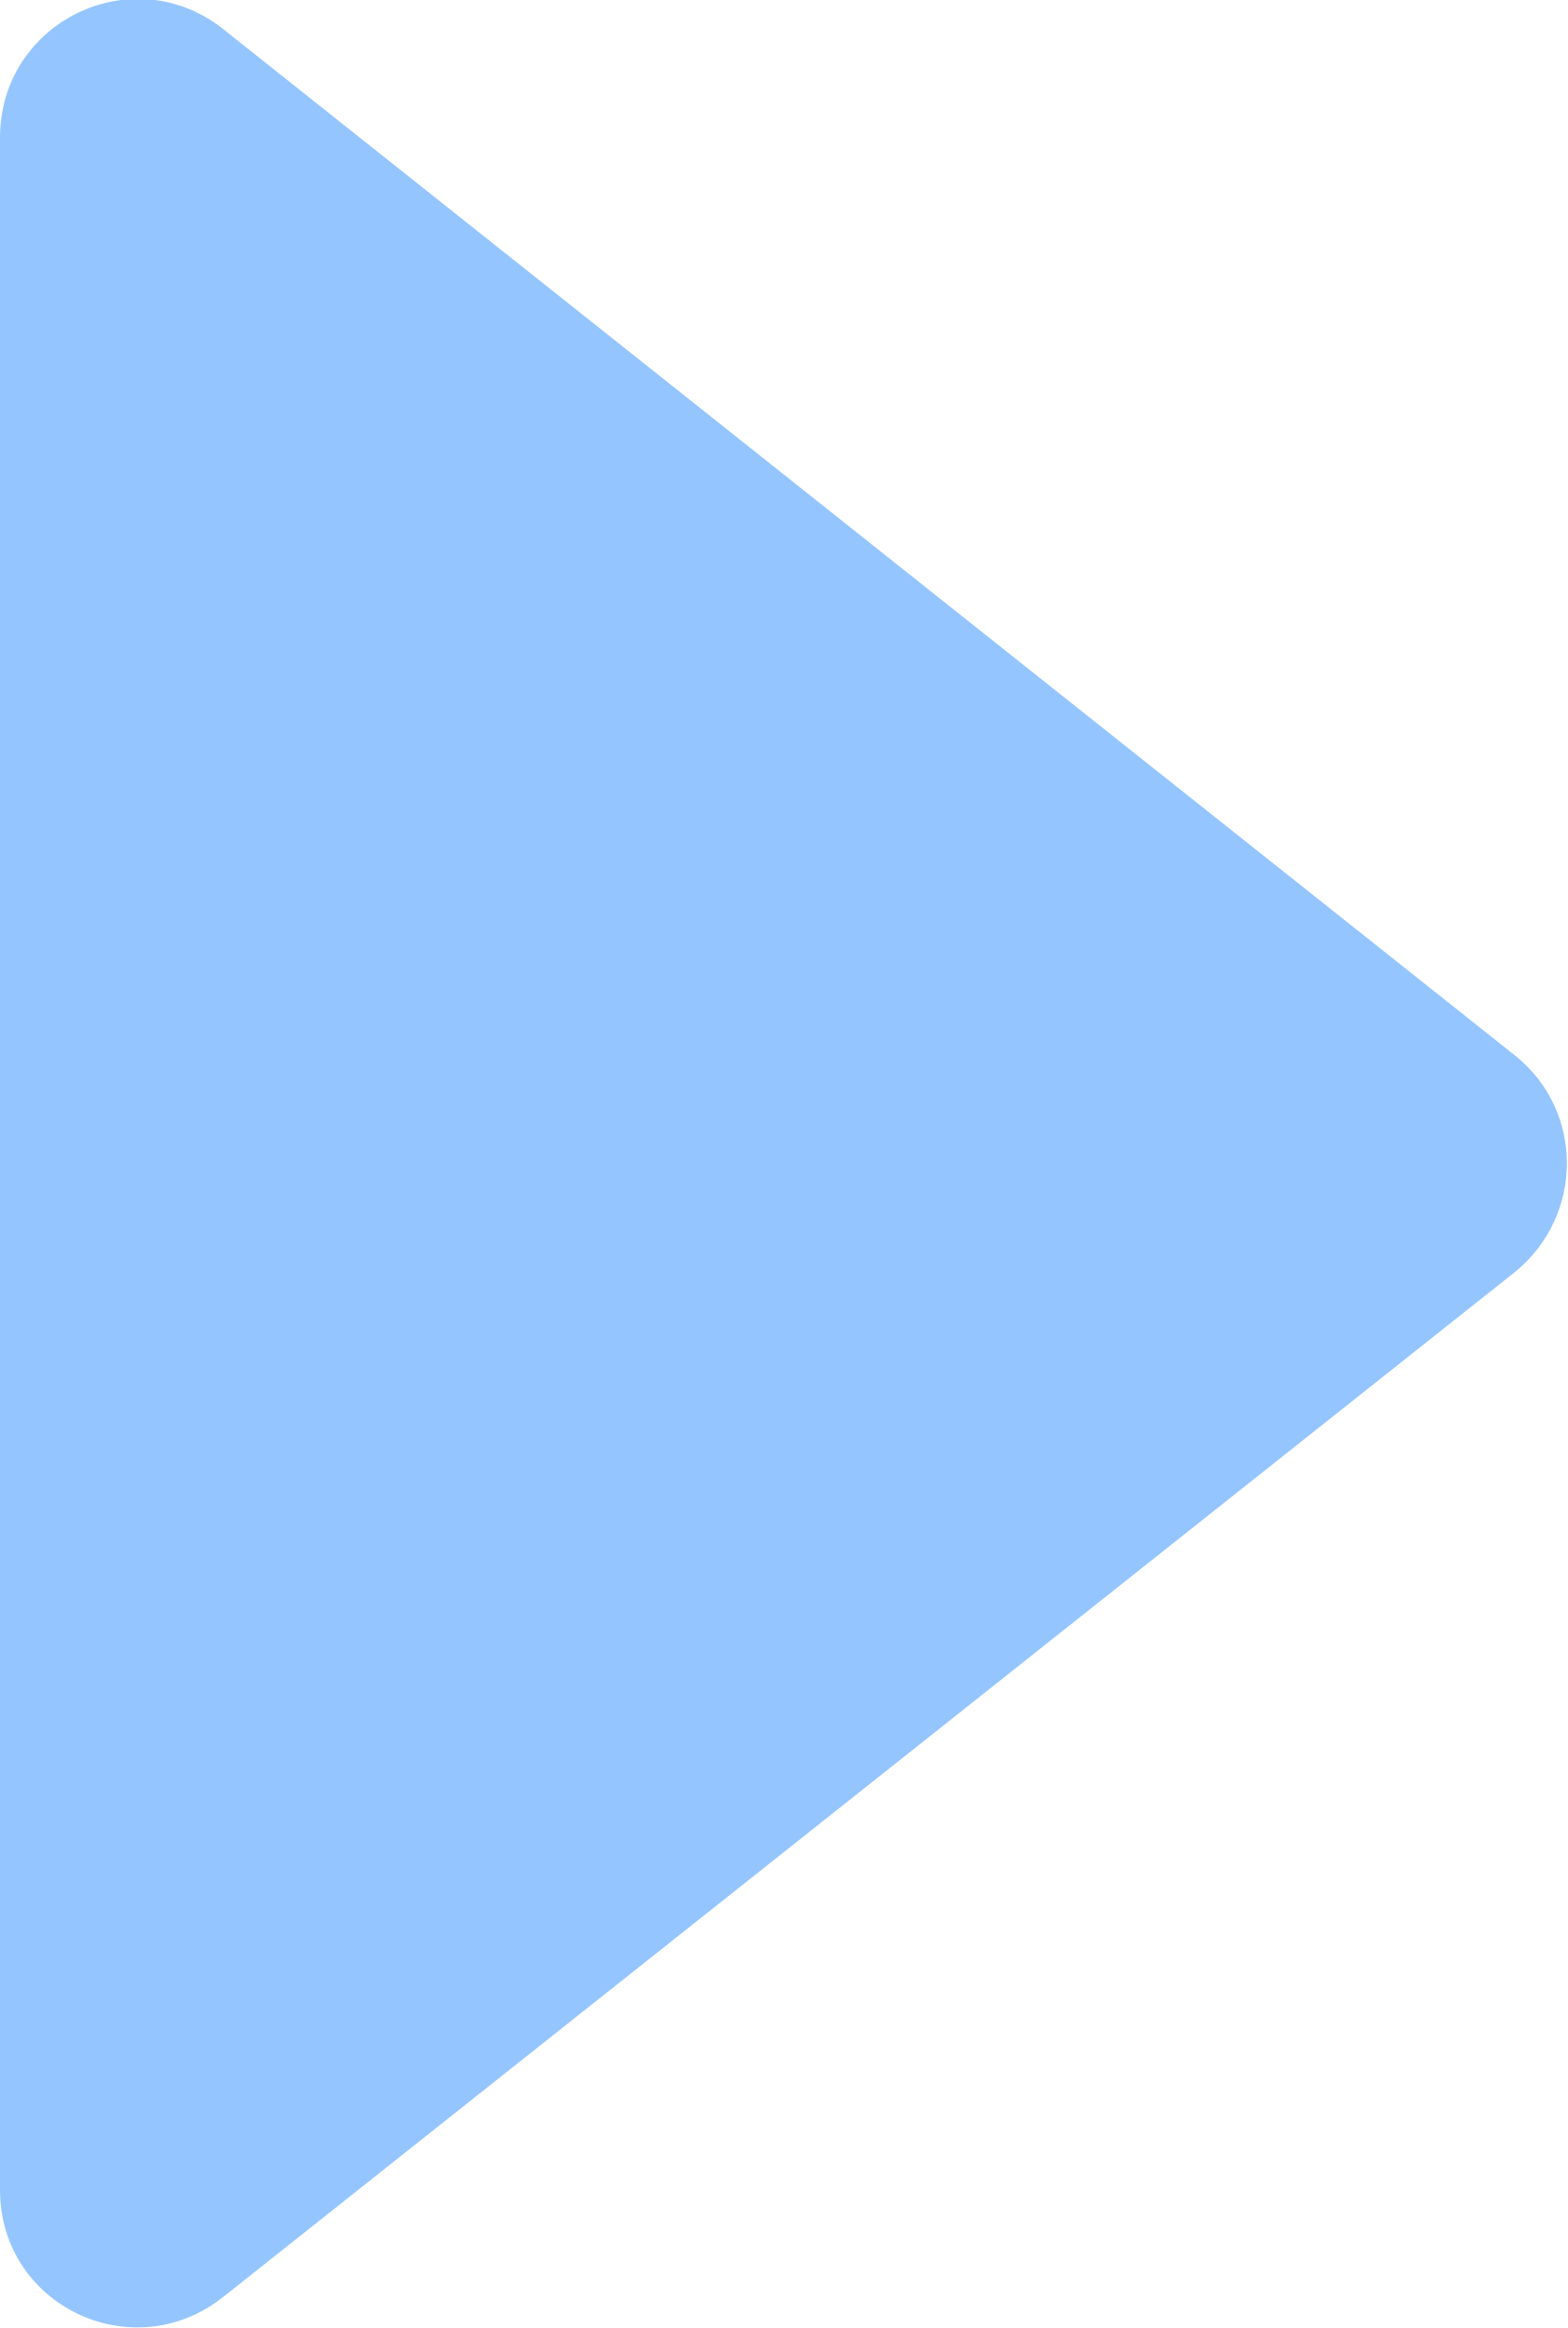
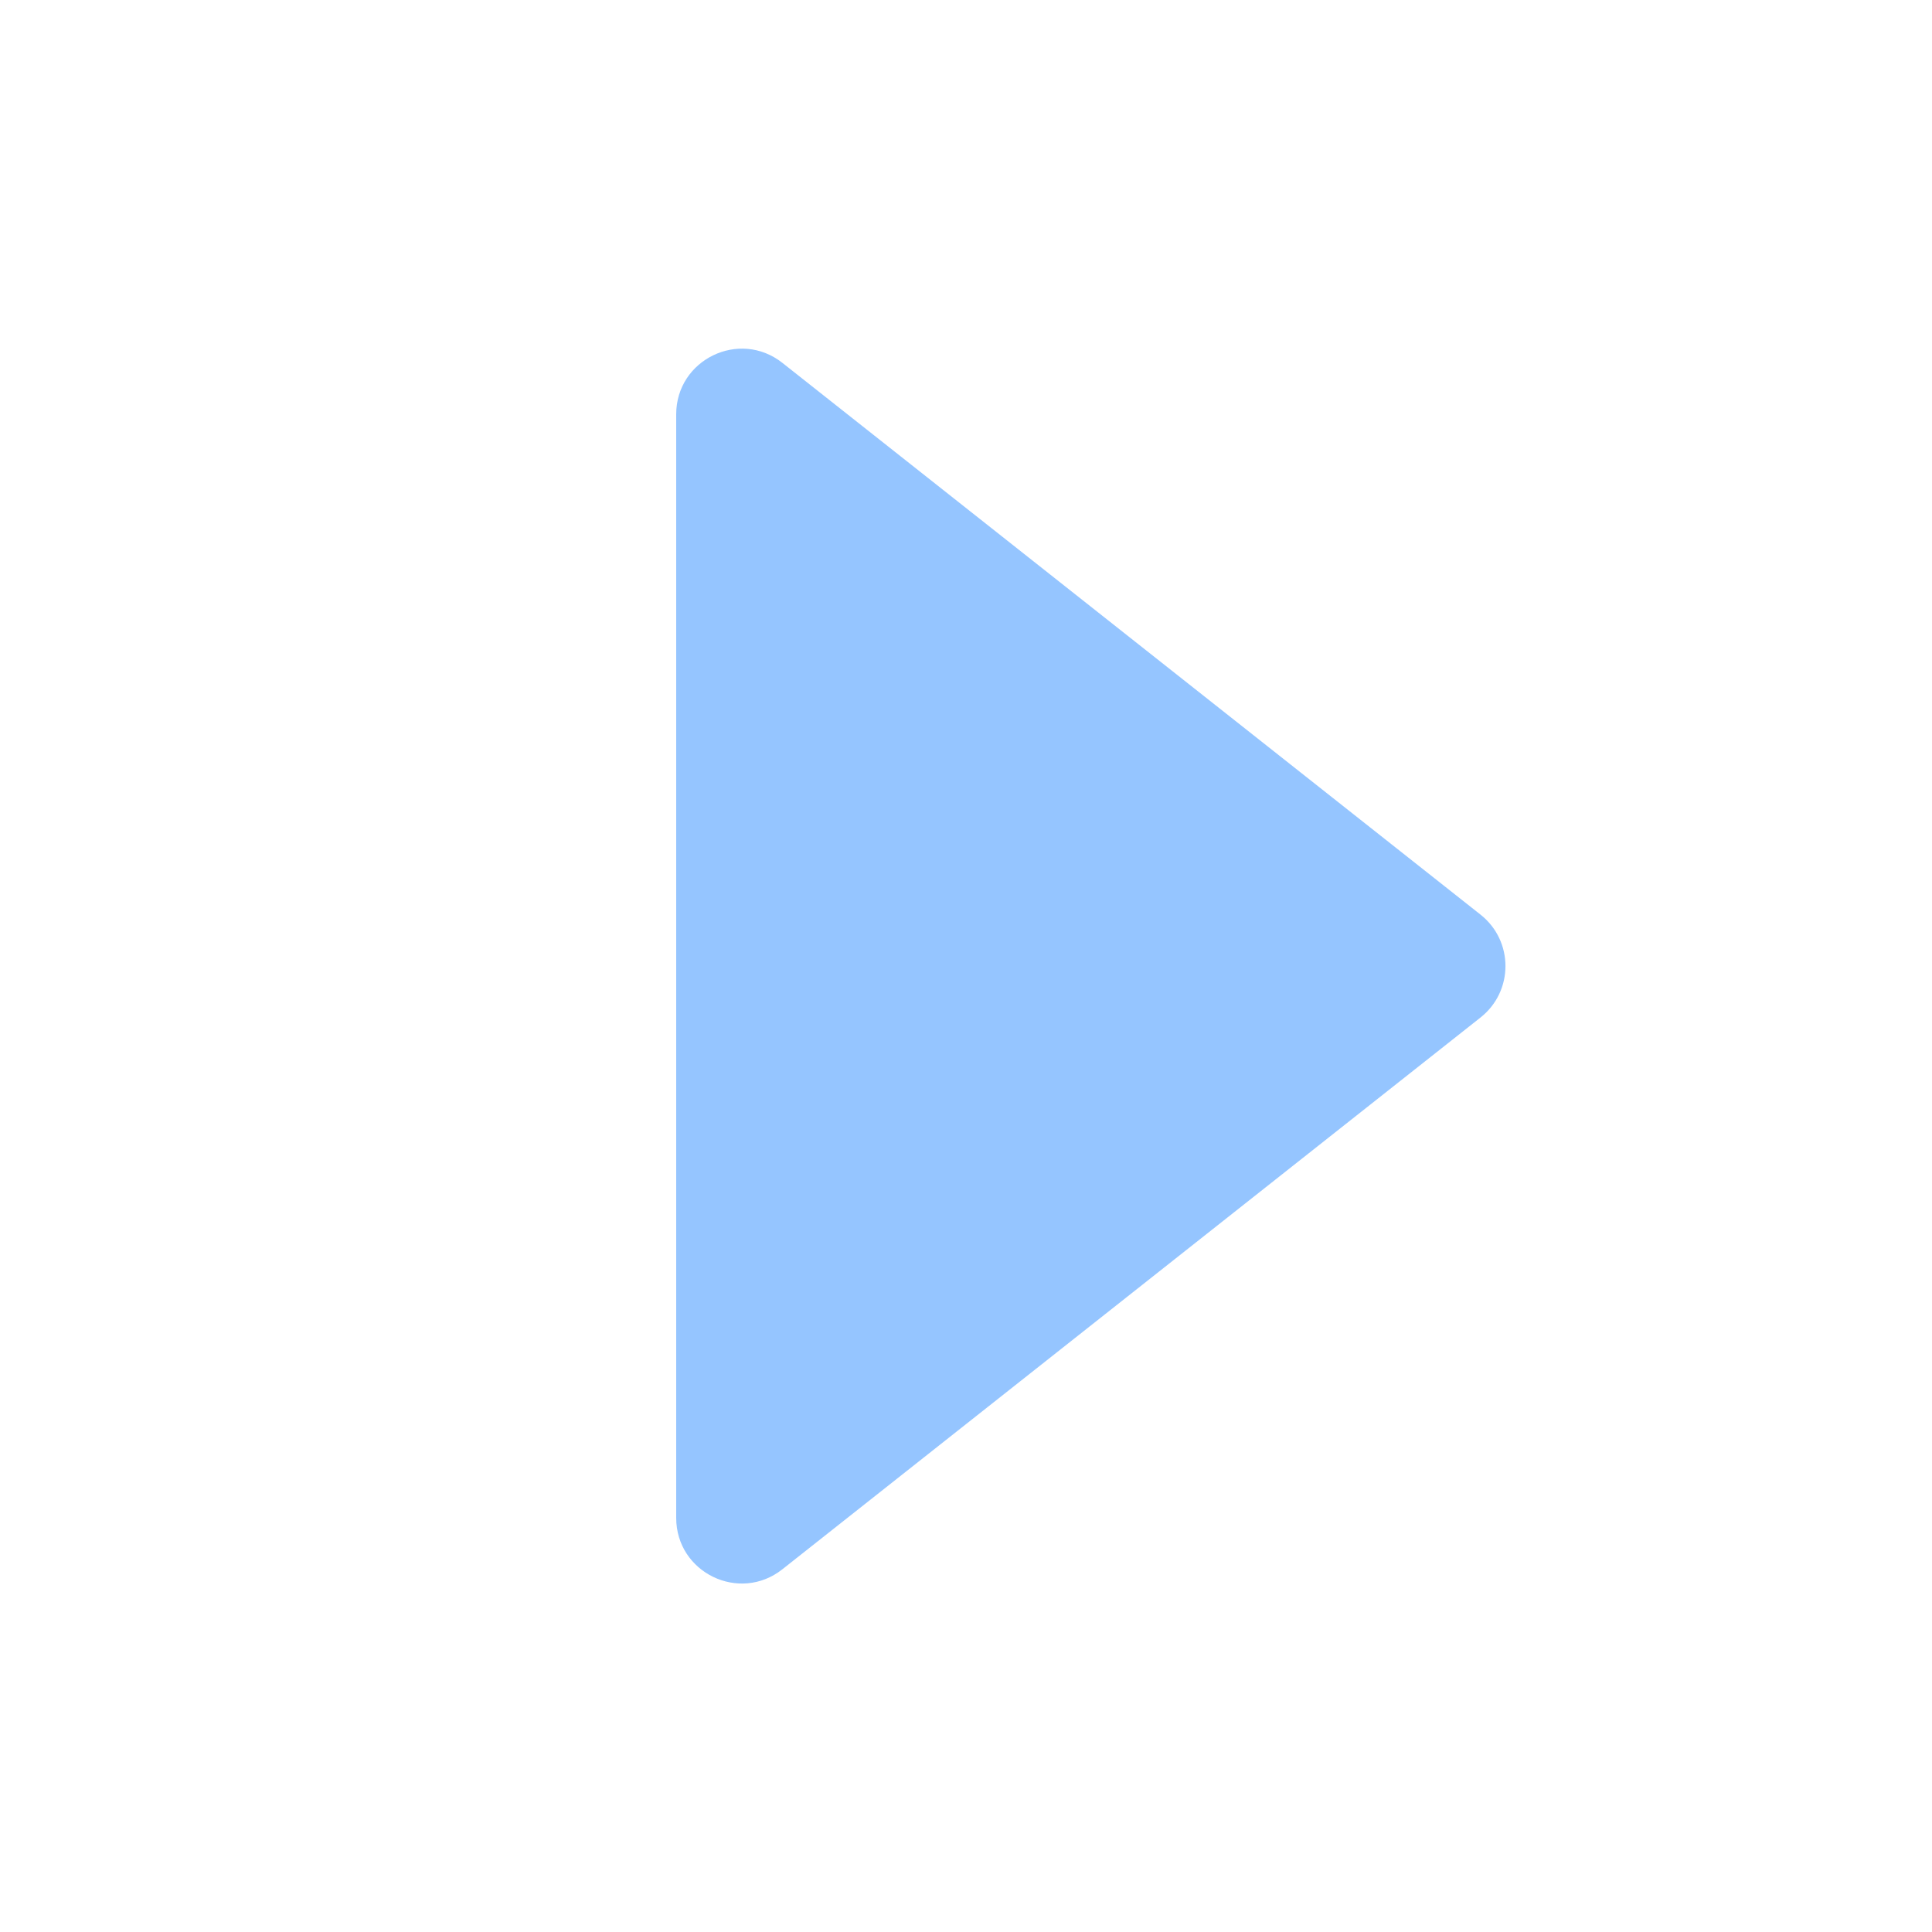
- <svg xmlns="http://www.w3.org/2000/svg" width="11.392" height="16.914" viewBox="0 0 11.392 16.914" fill="none">
-   <defs />
-   <path id="多边形 20" d="M11.01 7.67L1.62 0.21C0.96 -0.31 0 0.16 0 1L0 15.91C0 16.75 0.96 17.21 1.62 16.69L11.01 9.24C11.51 8.83 11.51 8.07 11.01 7.67Z" fill="#95C5FF" fill-opacity="1" fill-rule="evenodd" />
+ <svg xmlns="http://www.w3.org/2000/svg" viewBox="0 0 25 25" width="25" height="25" fill="none" customFrame="#000000">
+   <rect id="容器 16" width="25" height="25" x="0" y="0" transform="matrix(0,1,-1,0,25,0)" />
+   <path id="多边形 9" d="M18.072 9.876C18.512 10.432 18.116 11.25 17.407 11.25L3.127 11.25C2.418 11.25 2.022 10.432 2.461 9.876L9.601 0.842C9.941 0.412 10.592 0.412 10.932 0.842L18.072 9.876Z" fill="rgb(149,197,255)" fill-rule="evenodd" transform="matrix(0,1,-1,0,20,2.23438)" />
</svg>
